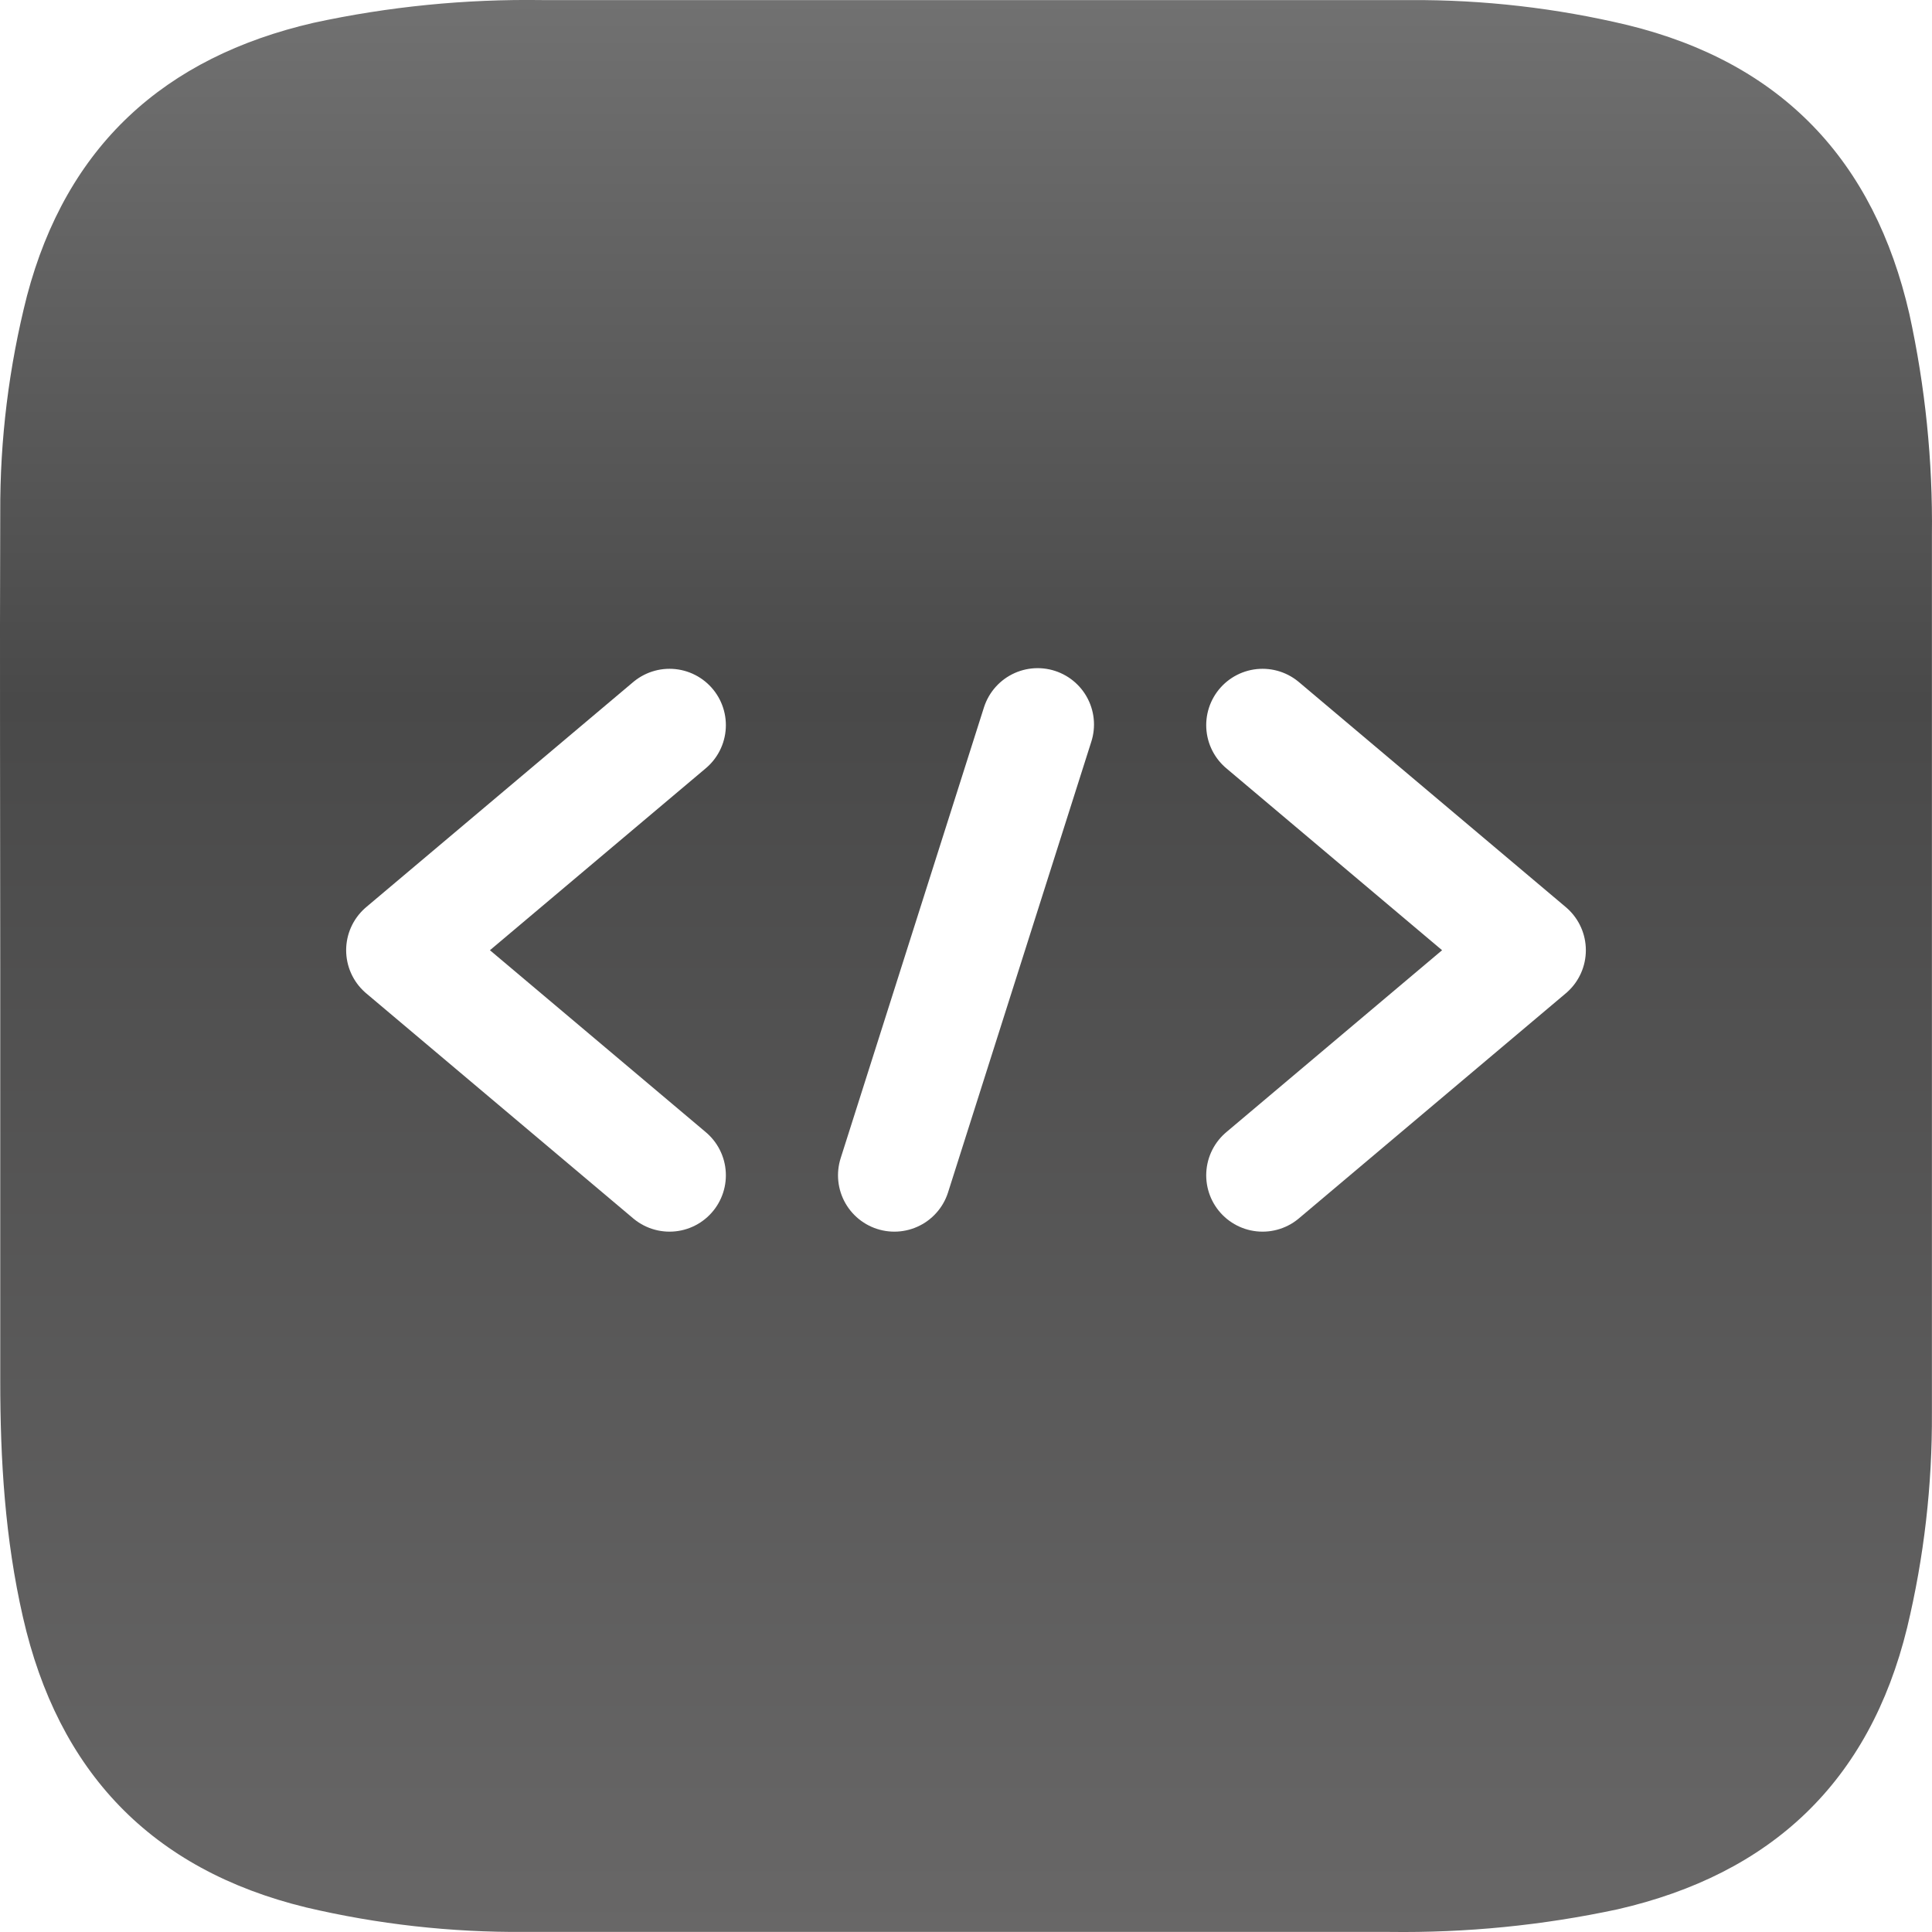
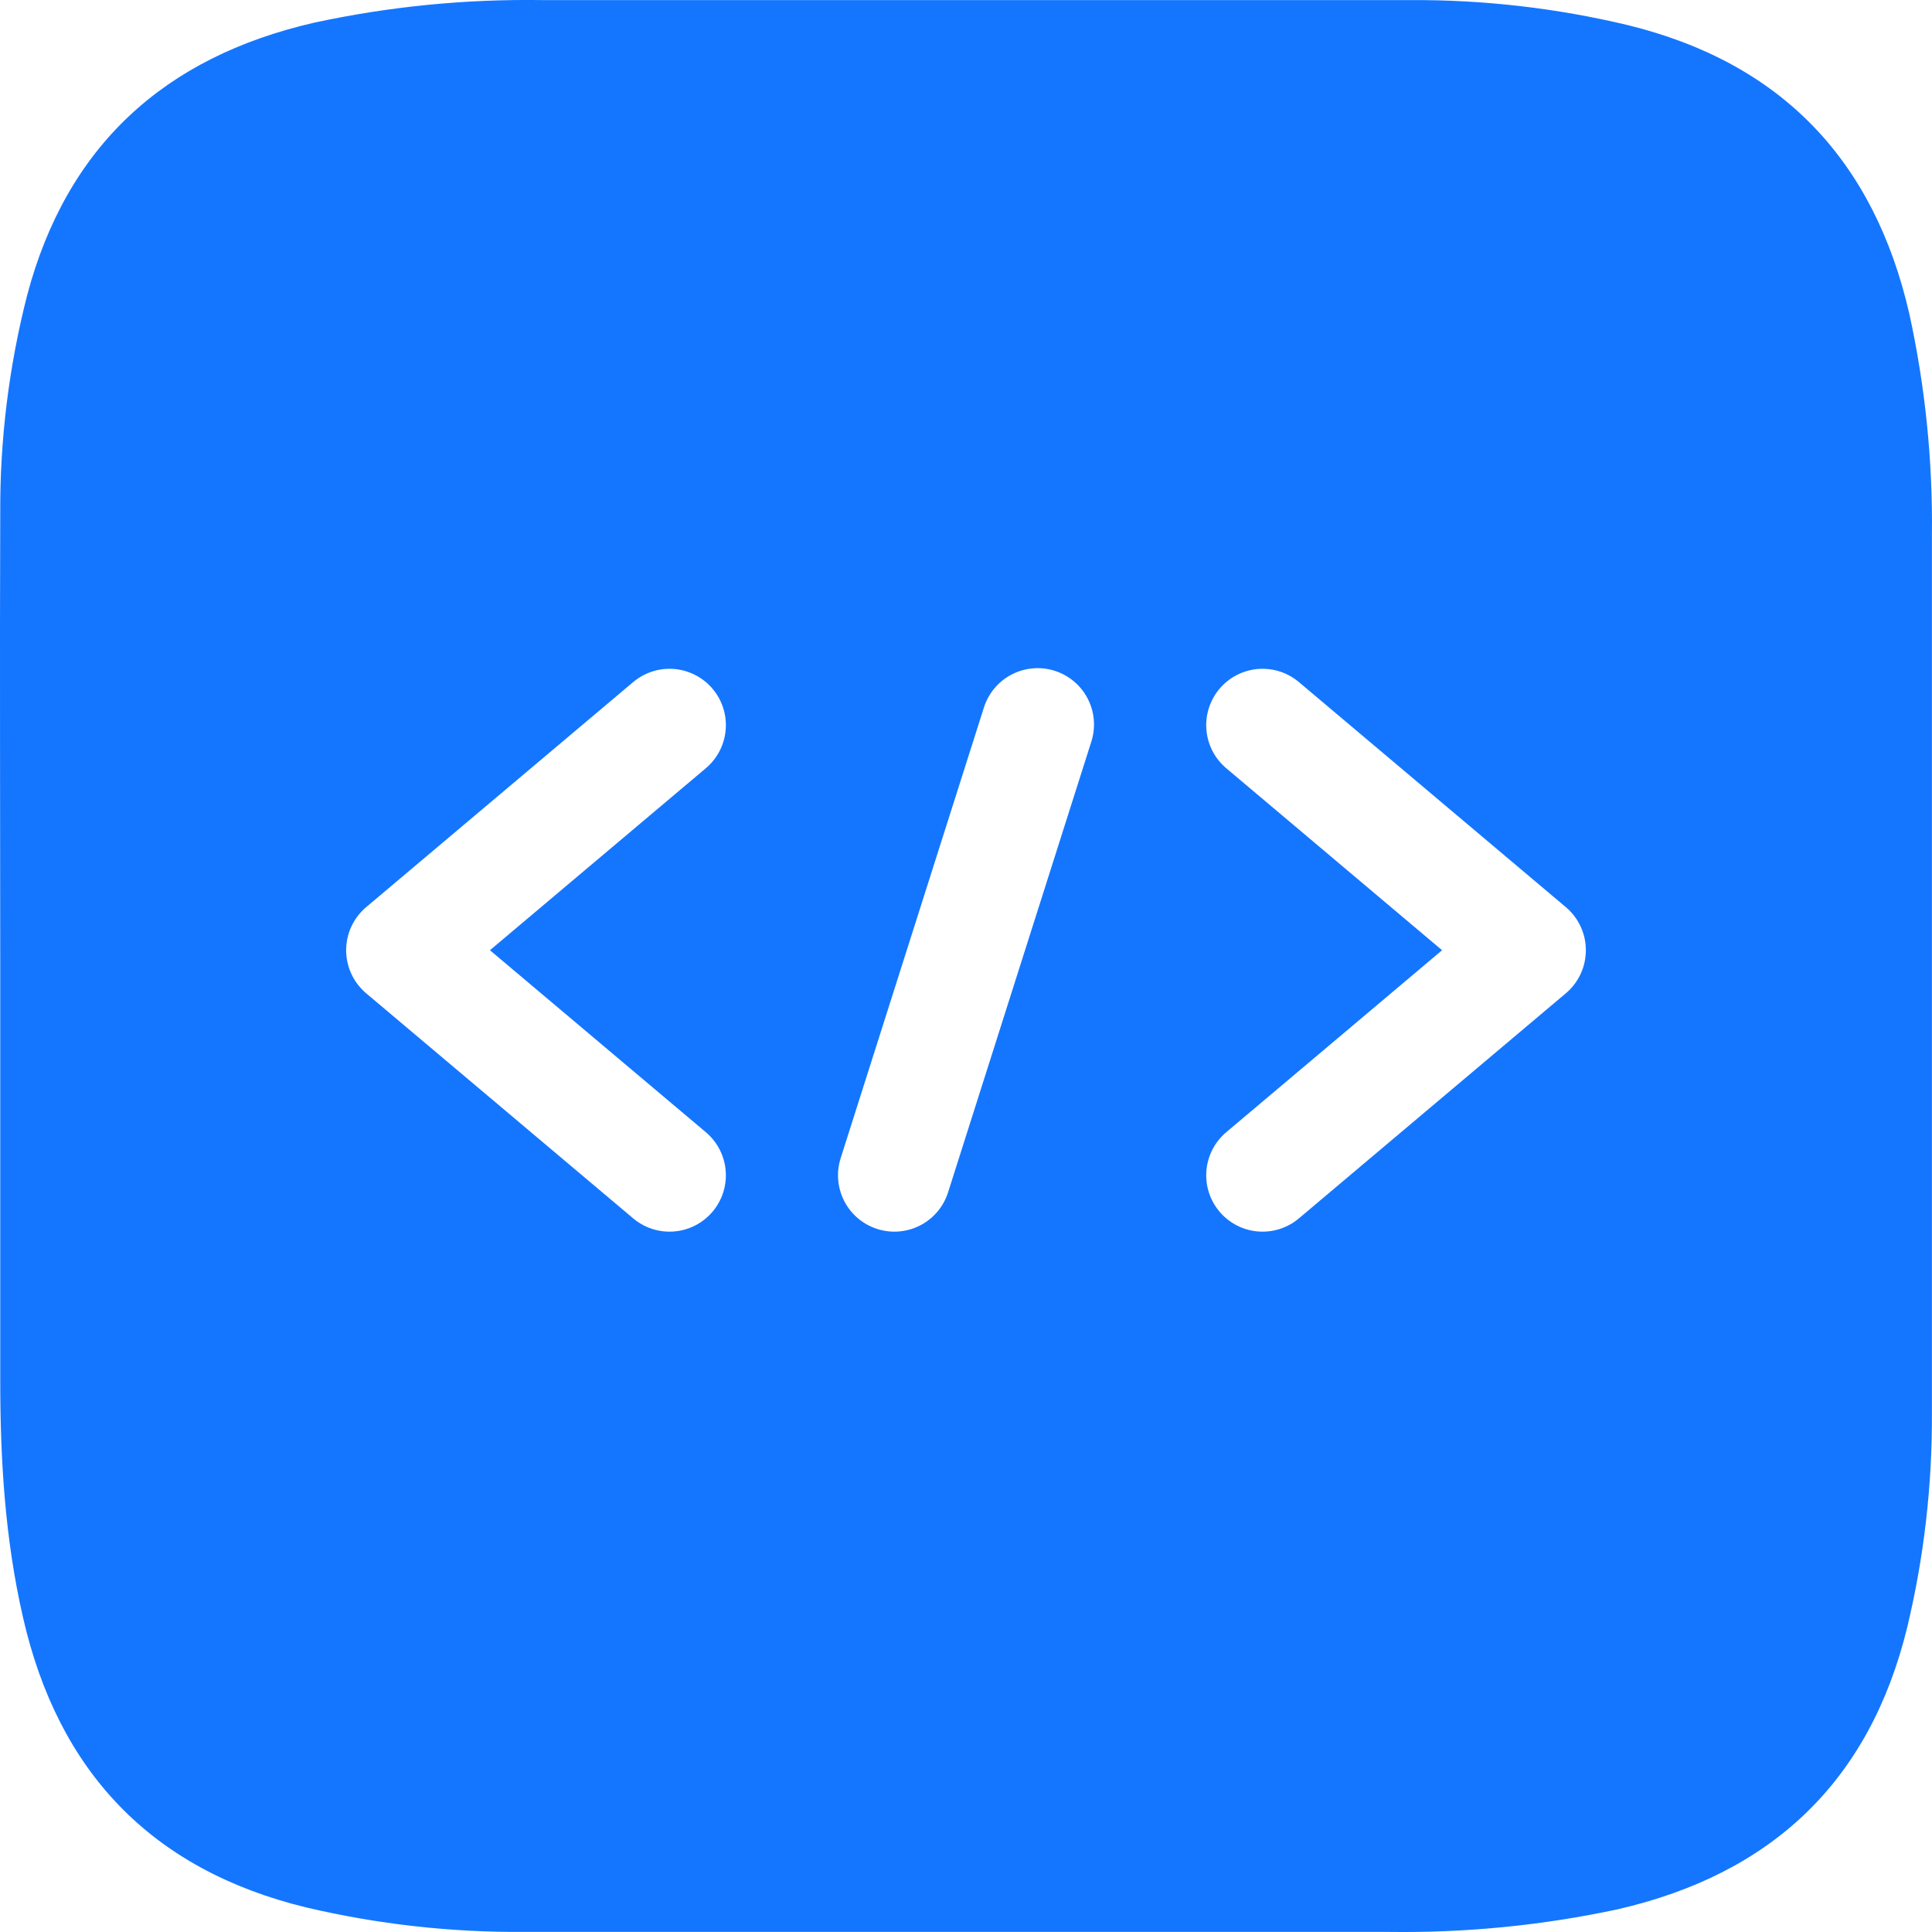
<svg xmlns="http://www.w3.org/2000/svg" viewBox="0 0 24 24" width="24" height="24" fill="none" customFrame="#000000">
-   <defs>
-     <linearGradient id="paint_linear_24" x1="12" x2="12" y1="0" y2="24" gradientUnits="userSpaceOnUse">
-       <stop stop-color="rgb(113,113,113)" offset="0" stop-opacity="1" />
-       <stop stop-color="rgb(73,73,73)" offset="0.363" stop-opacity="1" />
-       <stop stop-color="rgb(104,103,103)" offset="1" stop-opacity="1" />
-     </linearGradient>
-   </defs>
-   <rect id="iconpro_digitalassistant" width="24" height="24" x="0" y="0" />
-   <path id="路径" d="M0.003 11.99C0.003 10.116 -0.004 8.241 0.003 6.366C-0.001 5.459 0.111 4.555 0.335 3.676C0.826 1.815 2.038 0.711 3.897 0.283C4.829 0.081 5.781 -0.013 6.734 0.001C10.329 0.001 13.925 0.001 17.52 0.001C18.428 -0.004 19.334 0.1 20.217 0.311C22.132 0.779 23.281 1.992 23.719 3.901C23.916 4.803 24.01 5.724 23.999 6.647C23.999 10.281 23.999 13.915 23.999 17.55C24.004 18.449 23.901 19.346 23.691 20.22C23.222 22.136 22.004 23.28 20.095 23.718C19.163 23.918 18.211 24.012 17.258 23.999C13.678 23.999 10.098 23.999 6.518 23.999C5.603 24.006 4.691 23.904 3.8 23.694C1.877 23.225 0.722 22.007 0.285 20.089C0.062 19.114 0.003 18.137 0.003 17.15C0.003 15.431 0.003 13.711 0.003 11.99Z" fill="url(#paint_linear_24)" fill-rule="evenodd" />
+   <rect id="floor4_03" width="24" height="24" x="0" y="0" />
+   <path id="路径" d="M0.003 11.99C0.003 10.116 -0.004 8.241 0.003 6.366C-0.001 5.459 0.111 4.555 0.335 3.676C0.826 1.815 2.038 0.711 3.897 0.283C4.829 0.081 5.781 -0.013 6.734 0.001C10.329 0.001 13.925 0.001 17.52 0.001C18.428 -0.004 19.334 0.1 20.217 0.311C22.132 0.779 23.281 1.992 23.719 3.901C23.916 4.803 24.01 5.724 23.999 6.647C23.999 10.281 23.999 13.915 23.999 17.55C24.004 18.449 23.901 19.346 23.691 20.22C23.222 22.136 22.004 23.28 20.095 23.718C19.163 23.918 18.211 24.012 17.258 23.999C13.678 23.999 10.098 23.999 6.518 23.999C5.603 24.006 4.691 23.904 3.8 23.694C1.877 23.225 0.722 22.007 0.285 20.089C0.062 19.114 0.003 18.137 0.003 17.15C0.003 15.431 0.003 13.711 0.003 11.99Z" fill="rgb(20,118,255)" fill-rule="evenodd" />
  <path id="形状" d="M8.317 14.6L5 11.804L8.317 9.008M15.684 9.008L19 11.804L15.684 14.6M12.89 9L11.11 14.6" fill-rule="evenodd" stroke="rgb(255,255,255)" stroke-linecap="round" stroke-linejoin="round" stroke-width="1.4" />
</svg>
